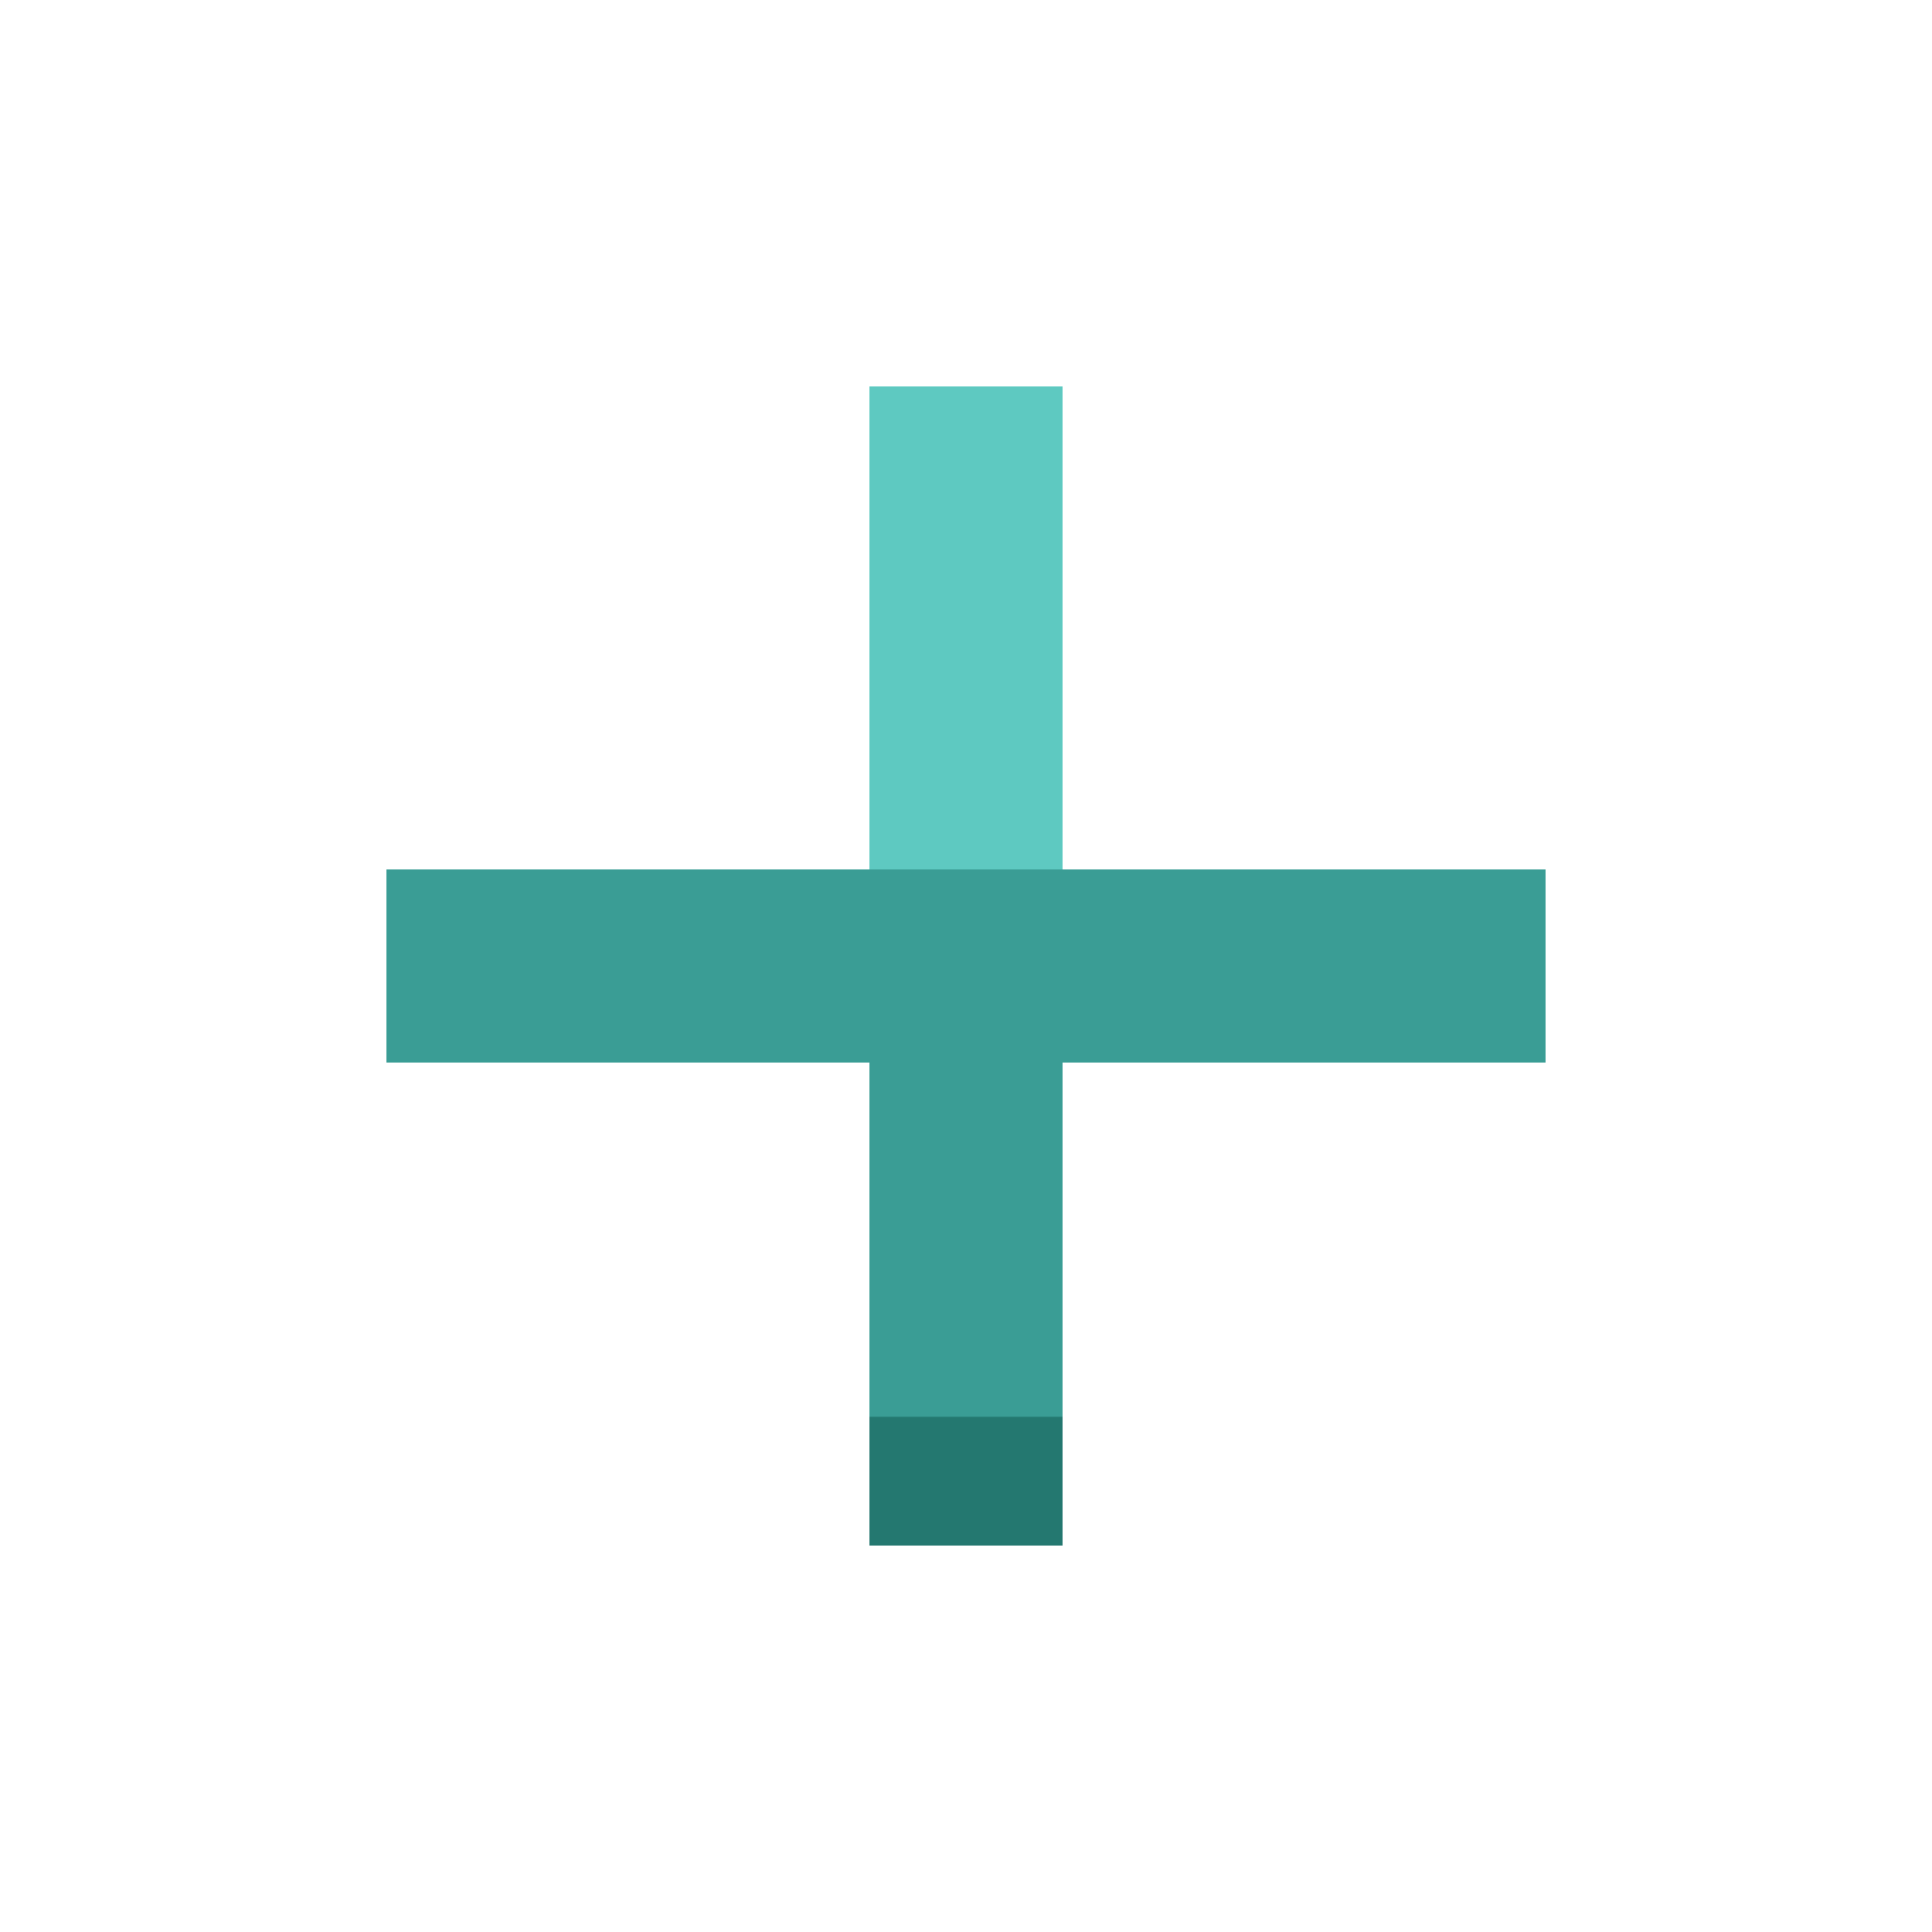
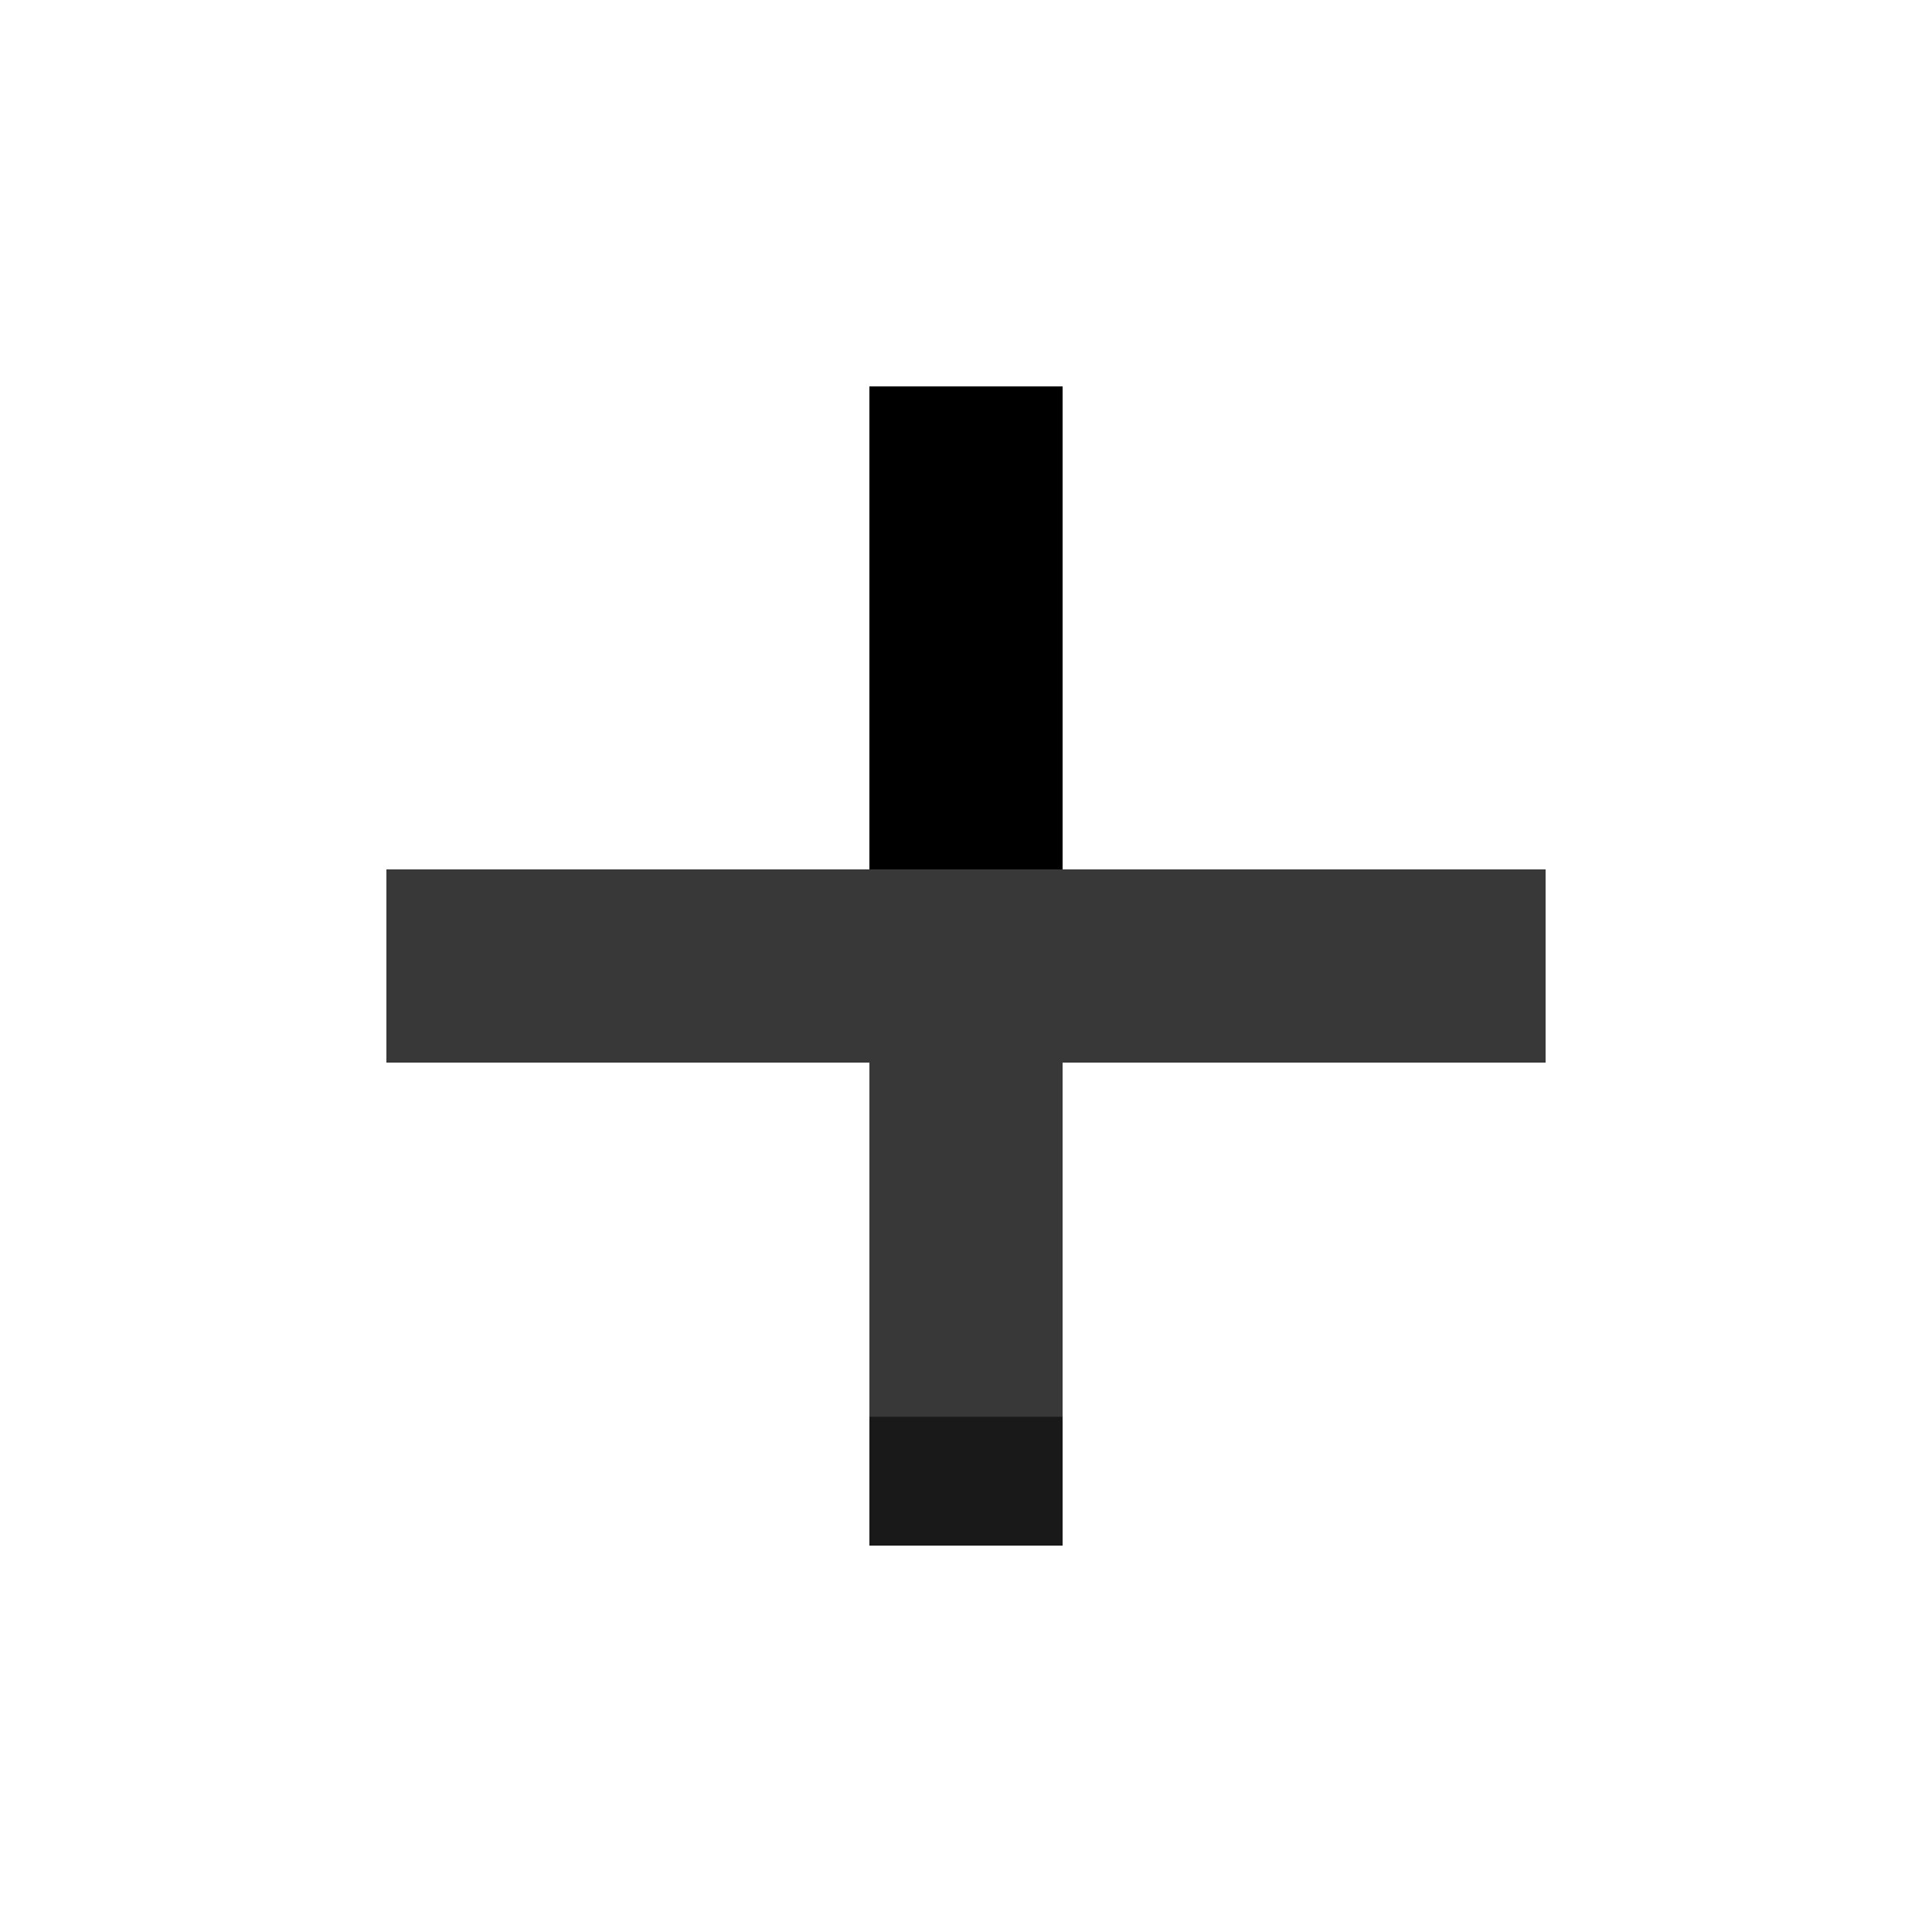
<svg xmlns="http://www.w3.org/2000/svg" width="24" height="24" viewBox="0 0 24 24" fill="none" aria-hidden="true">
-   <path fill="#3a9d95" d="M10.8 4.8H13.2V10.8H19.2V13.2H13.2V19.2H10.8V13.2H4.8V10.8H10.8Z" />
-   <path fill="#5ec9c1" d="M10.8 4.8H13.2V10.8H10.8Z" />
-   <path fill="#247870" d="M10.8 17.6H13.2V19.2H10.8Z" />
+   <path fill="currentColor" opacity="0.78" d="M10.8 4.8H13.2V10.8H19.2V13.2H13.2V19.2H10.8V13.2H4.8V10.8H10.8Z" />
+   <path fill="currentColor" d="M10.8 4.8H13.2V10.8H10.8Z" />
+   <path fill="currentColor" opacity="0.56" d="M10.8 17.6H13.2V19.2H10.8Z" />
</svg>
